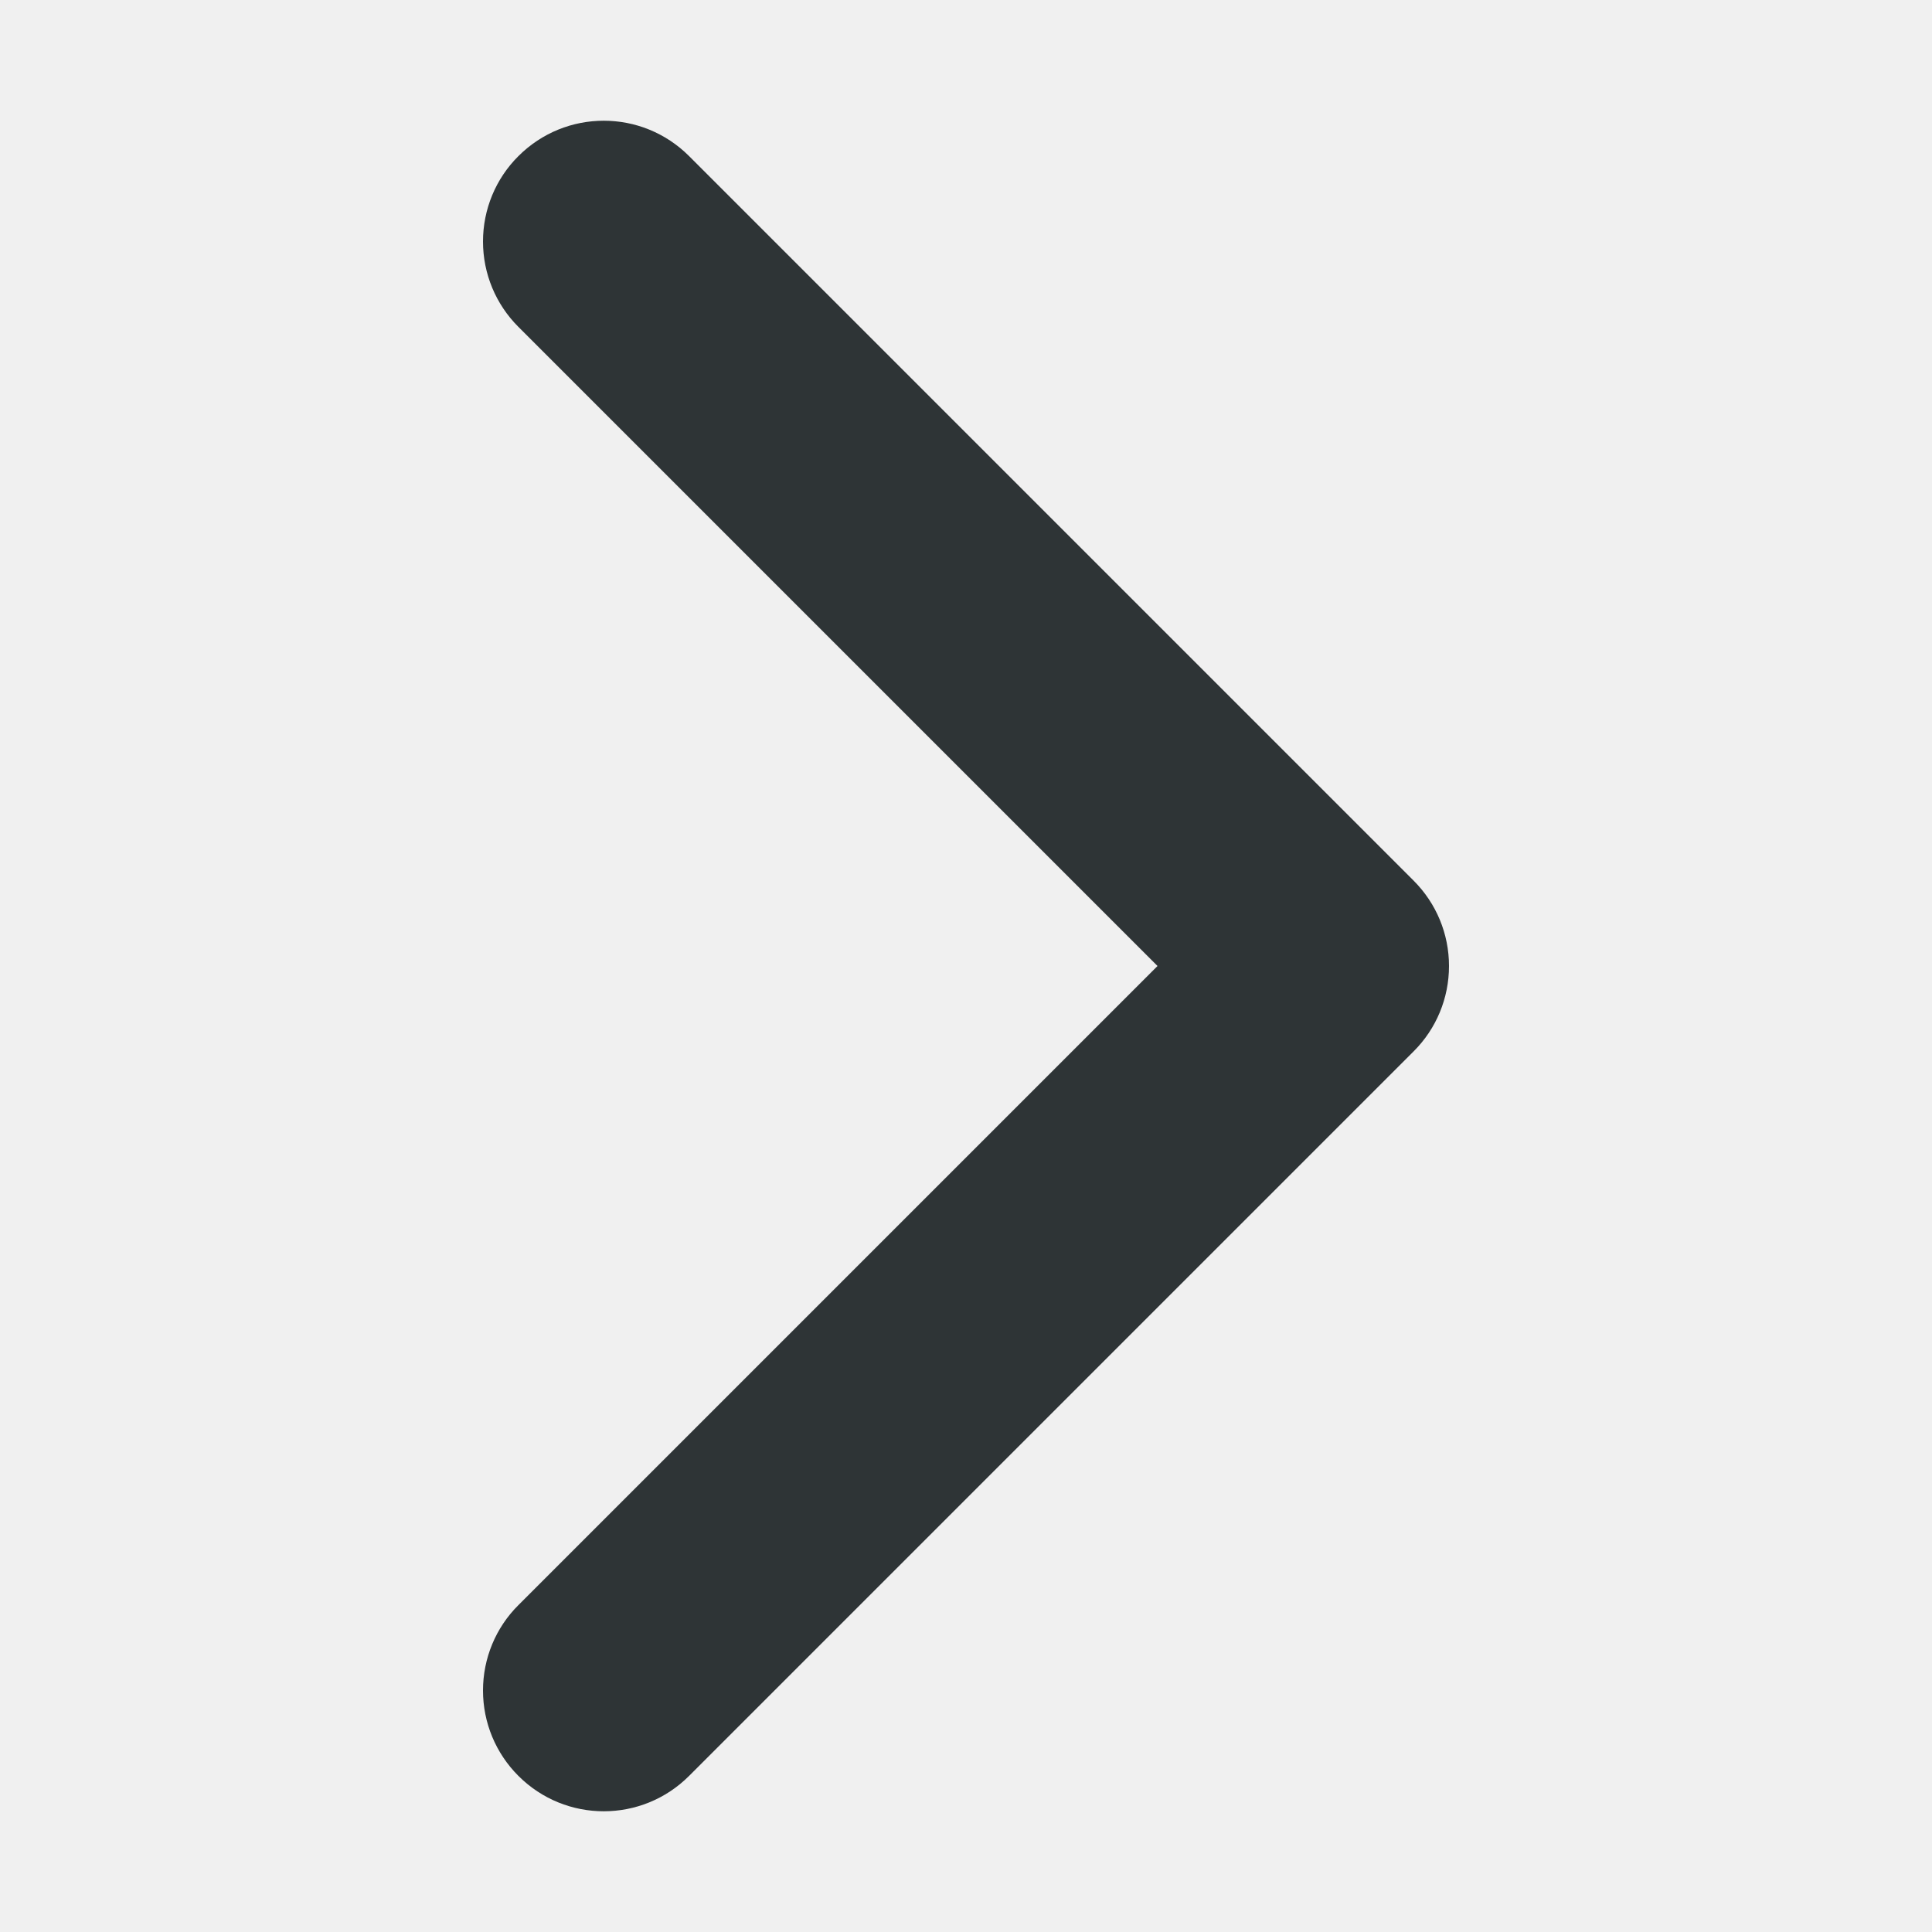
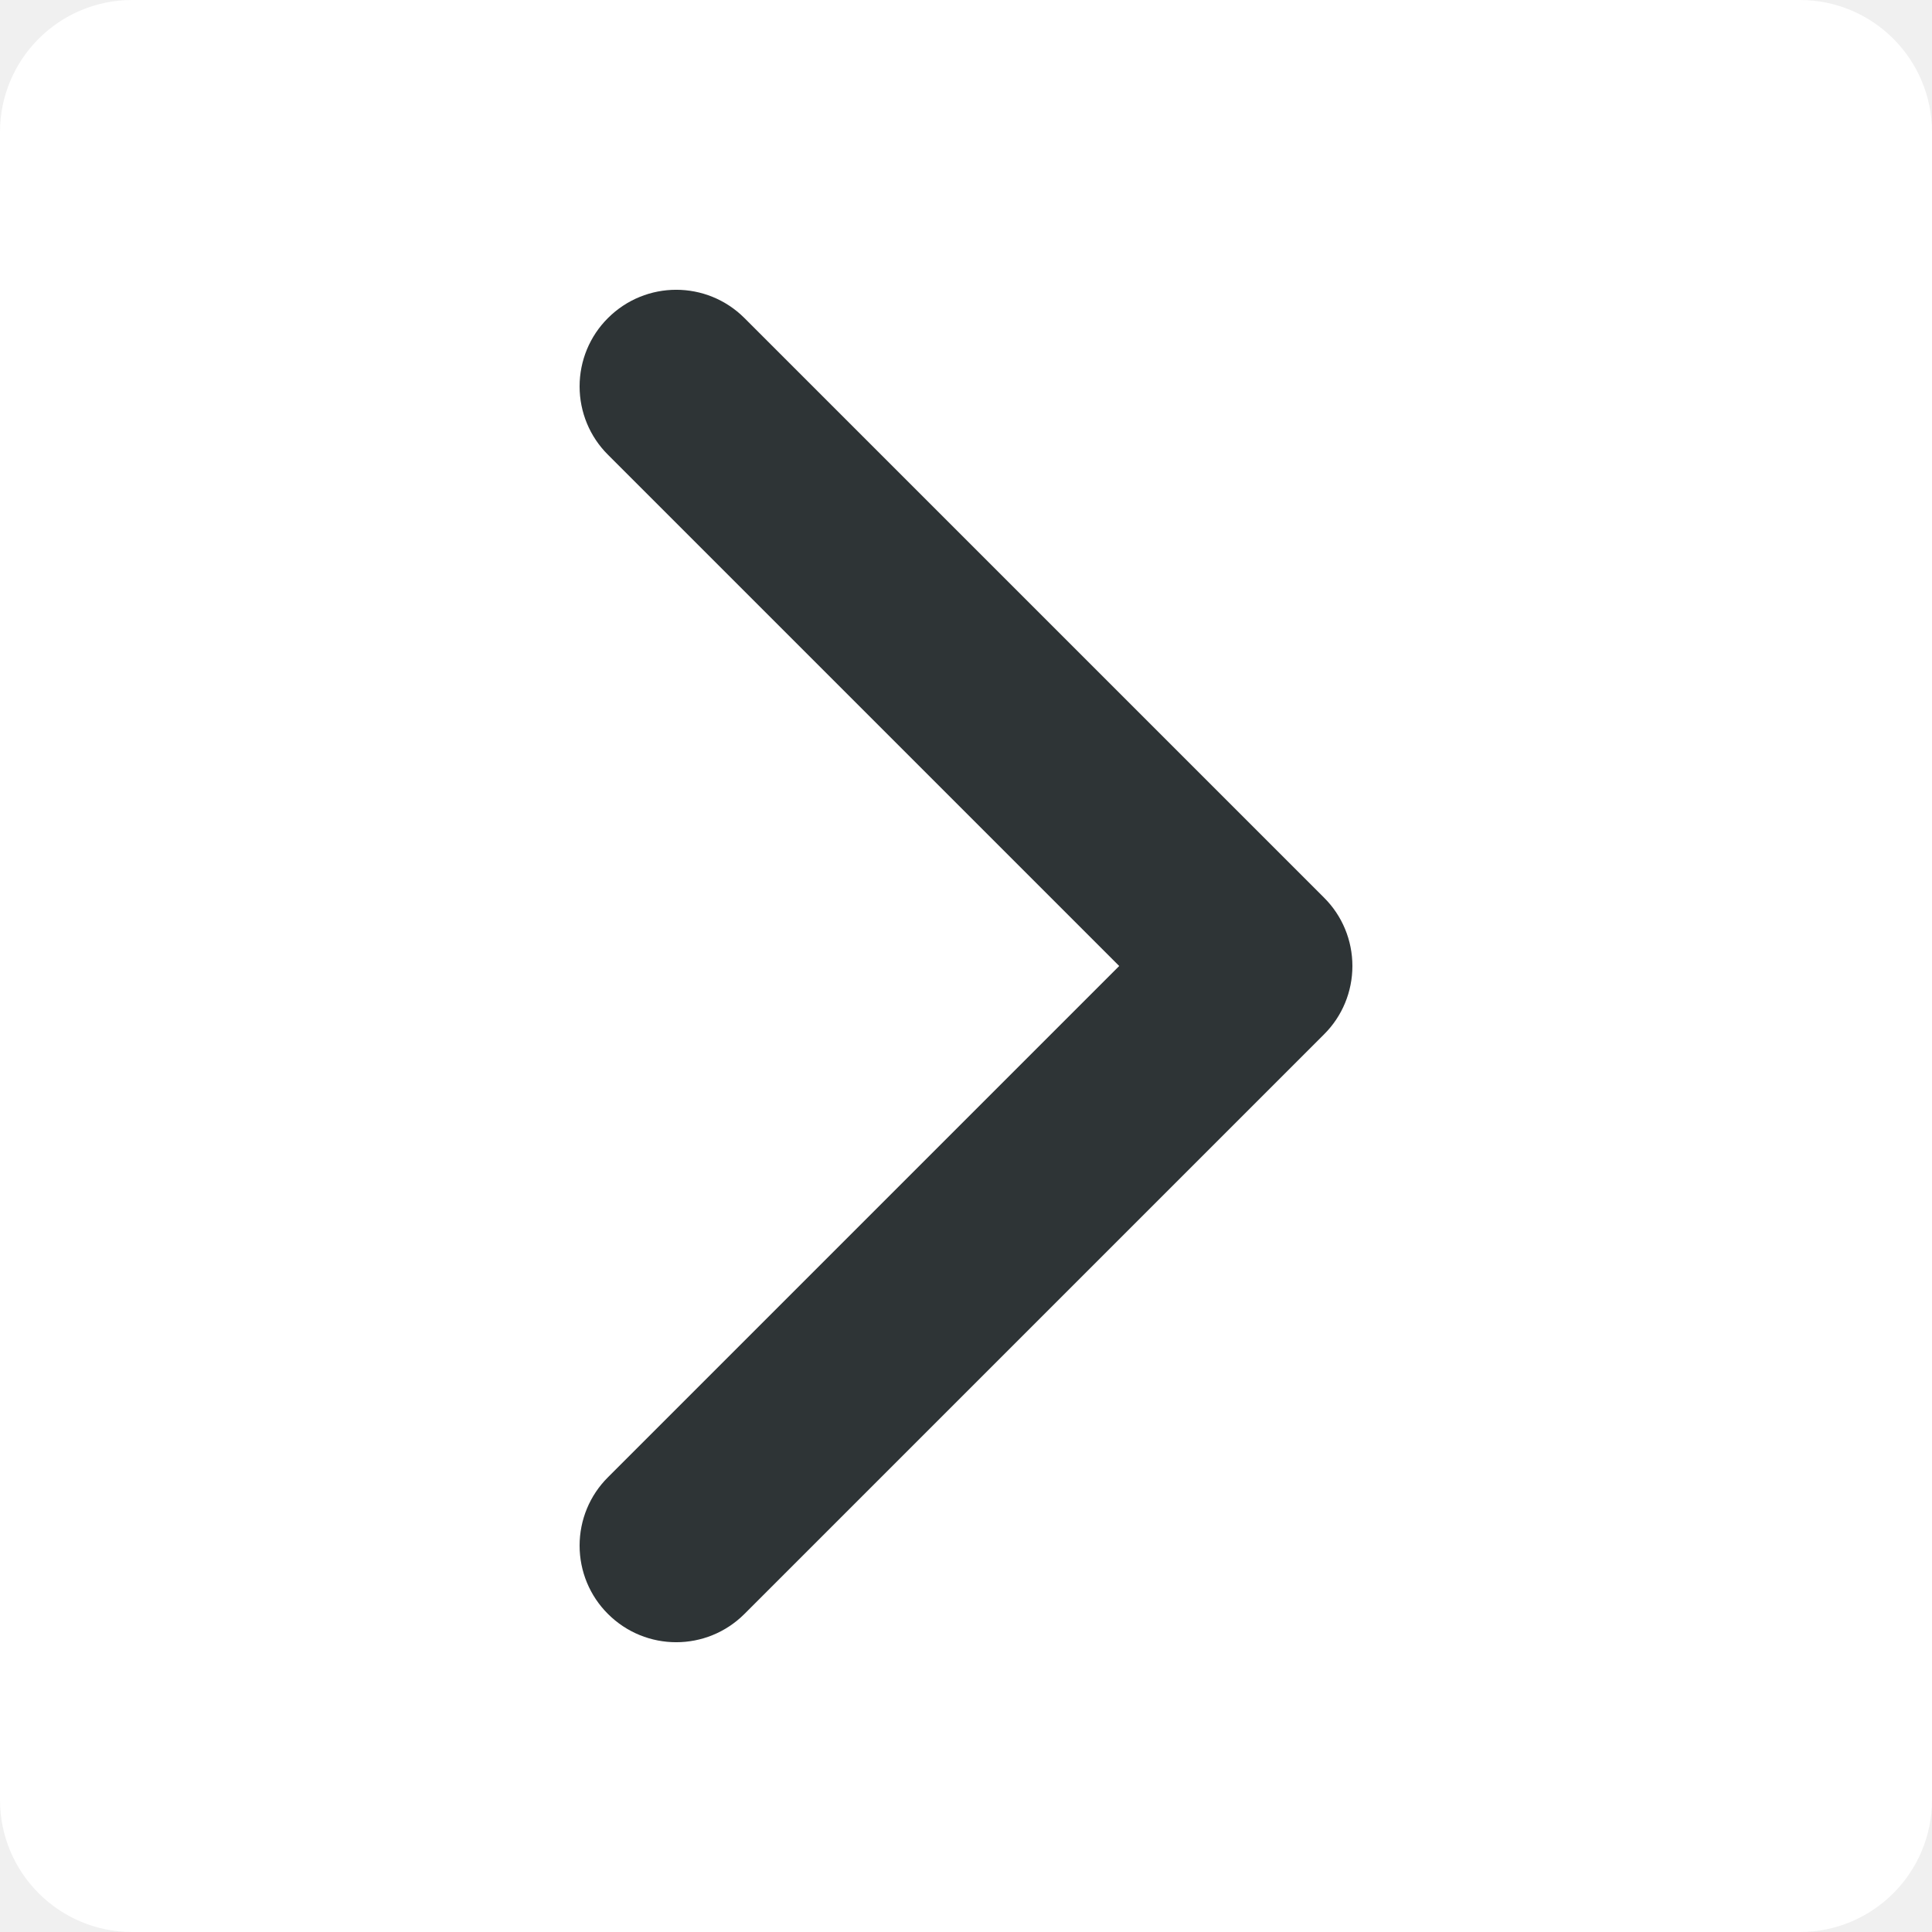
- <svg xmlns="http://www.w3.org/2000/svg" height="16px" viewBox="0 0 16 16" width="16px">
-   <path d="m 4 2 c 0 -0.266 0.105 -0.52 0.293 -0.707 c 0.391 -0.391 1.023 -0.391 1.414 0 l 6 6 c 0.188 0.188 0.293 0.441 0.293 0.707 s -0.105 0.52 -0.293 0.707 l -6 6 c -0.391 0.391 -1.023 0.391 -1.414 0 c -0.188 -0.188 -0.293 -0.441 -0.293 -0.707 s 0.105 -0.52 0.293 -0.707 l 5.293 -5.293 l -5.293 -5.293 c -0.188 -0.188 -0.293 -0.441 -0.293 -0.707 z m 0 0" fill="#2e3436" />
+ <svg xmlns="http://www.w3.org/2000/svg" height="20" viewBox="0 0 20 20" width="20" version="1.1" id="svg1">
+   <defs />
+   <path id="rect1" fill="#ffffff" d="M1.368,0 L18.632,0 A1.368 1.368 0 0 1 20,1.368 L20,18.632 A1.368 1.368 0 0 1 18.632,20 L1.368,20 A1.368 1.368 0 0 1 0,18.632 L0,1.368 A1.368 1.368 0 0 1 1.368,0 Z" />
+   <path id="path1" fill="#2e3436" d="M6,4 C6,3.734 6.105,3.48 6.293,3.293 C6.684,2.902 7.316,2.902 7.707,3.293 L13.707,9.293 C13.895,9.48 14,9.734 14,10 C14,10.266 13.895,10.52 13.707,10.707 L7.707,16.707 C7.316,17.098 6.684,17.098 6.293,16.707 C6.105,16.52 6,16.266 6,16 C6,15.734 6.105,15.48 6.293,15.293 L11.586,10 L6.293,4.707 C6.105,4.52 6,4.266 6,4 Z" />
</svg>
